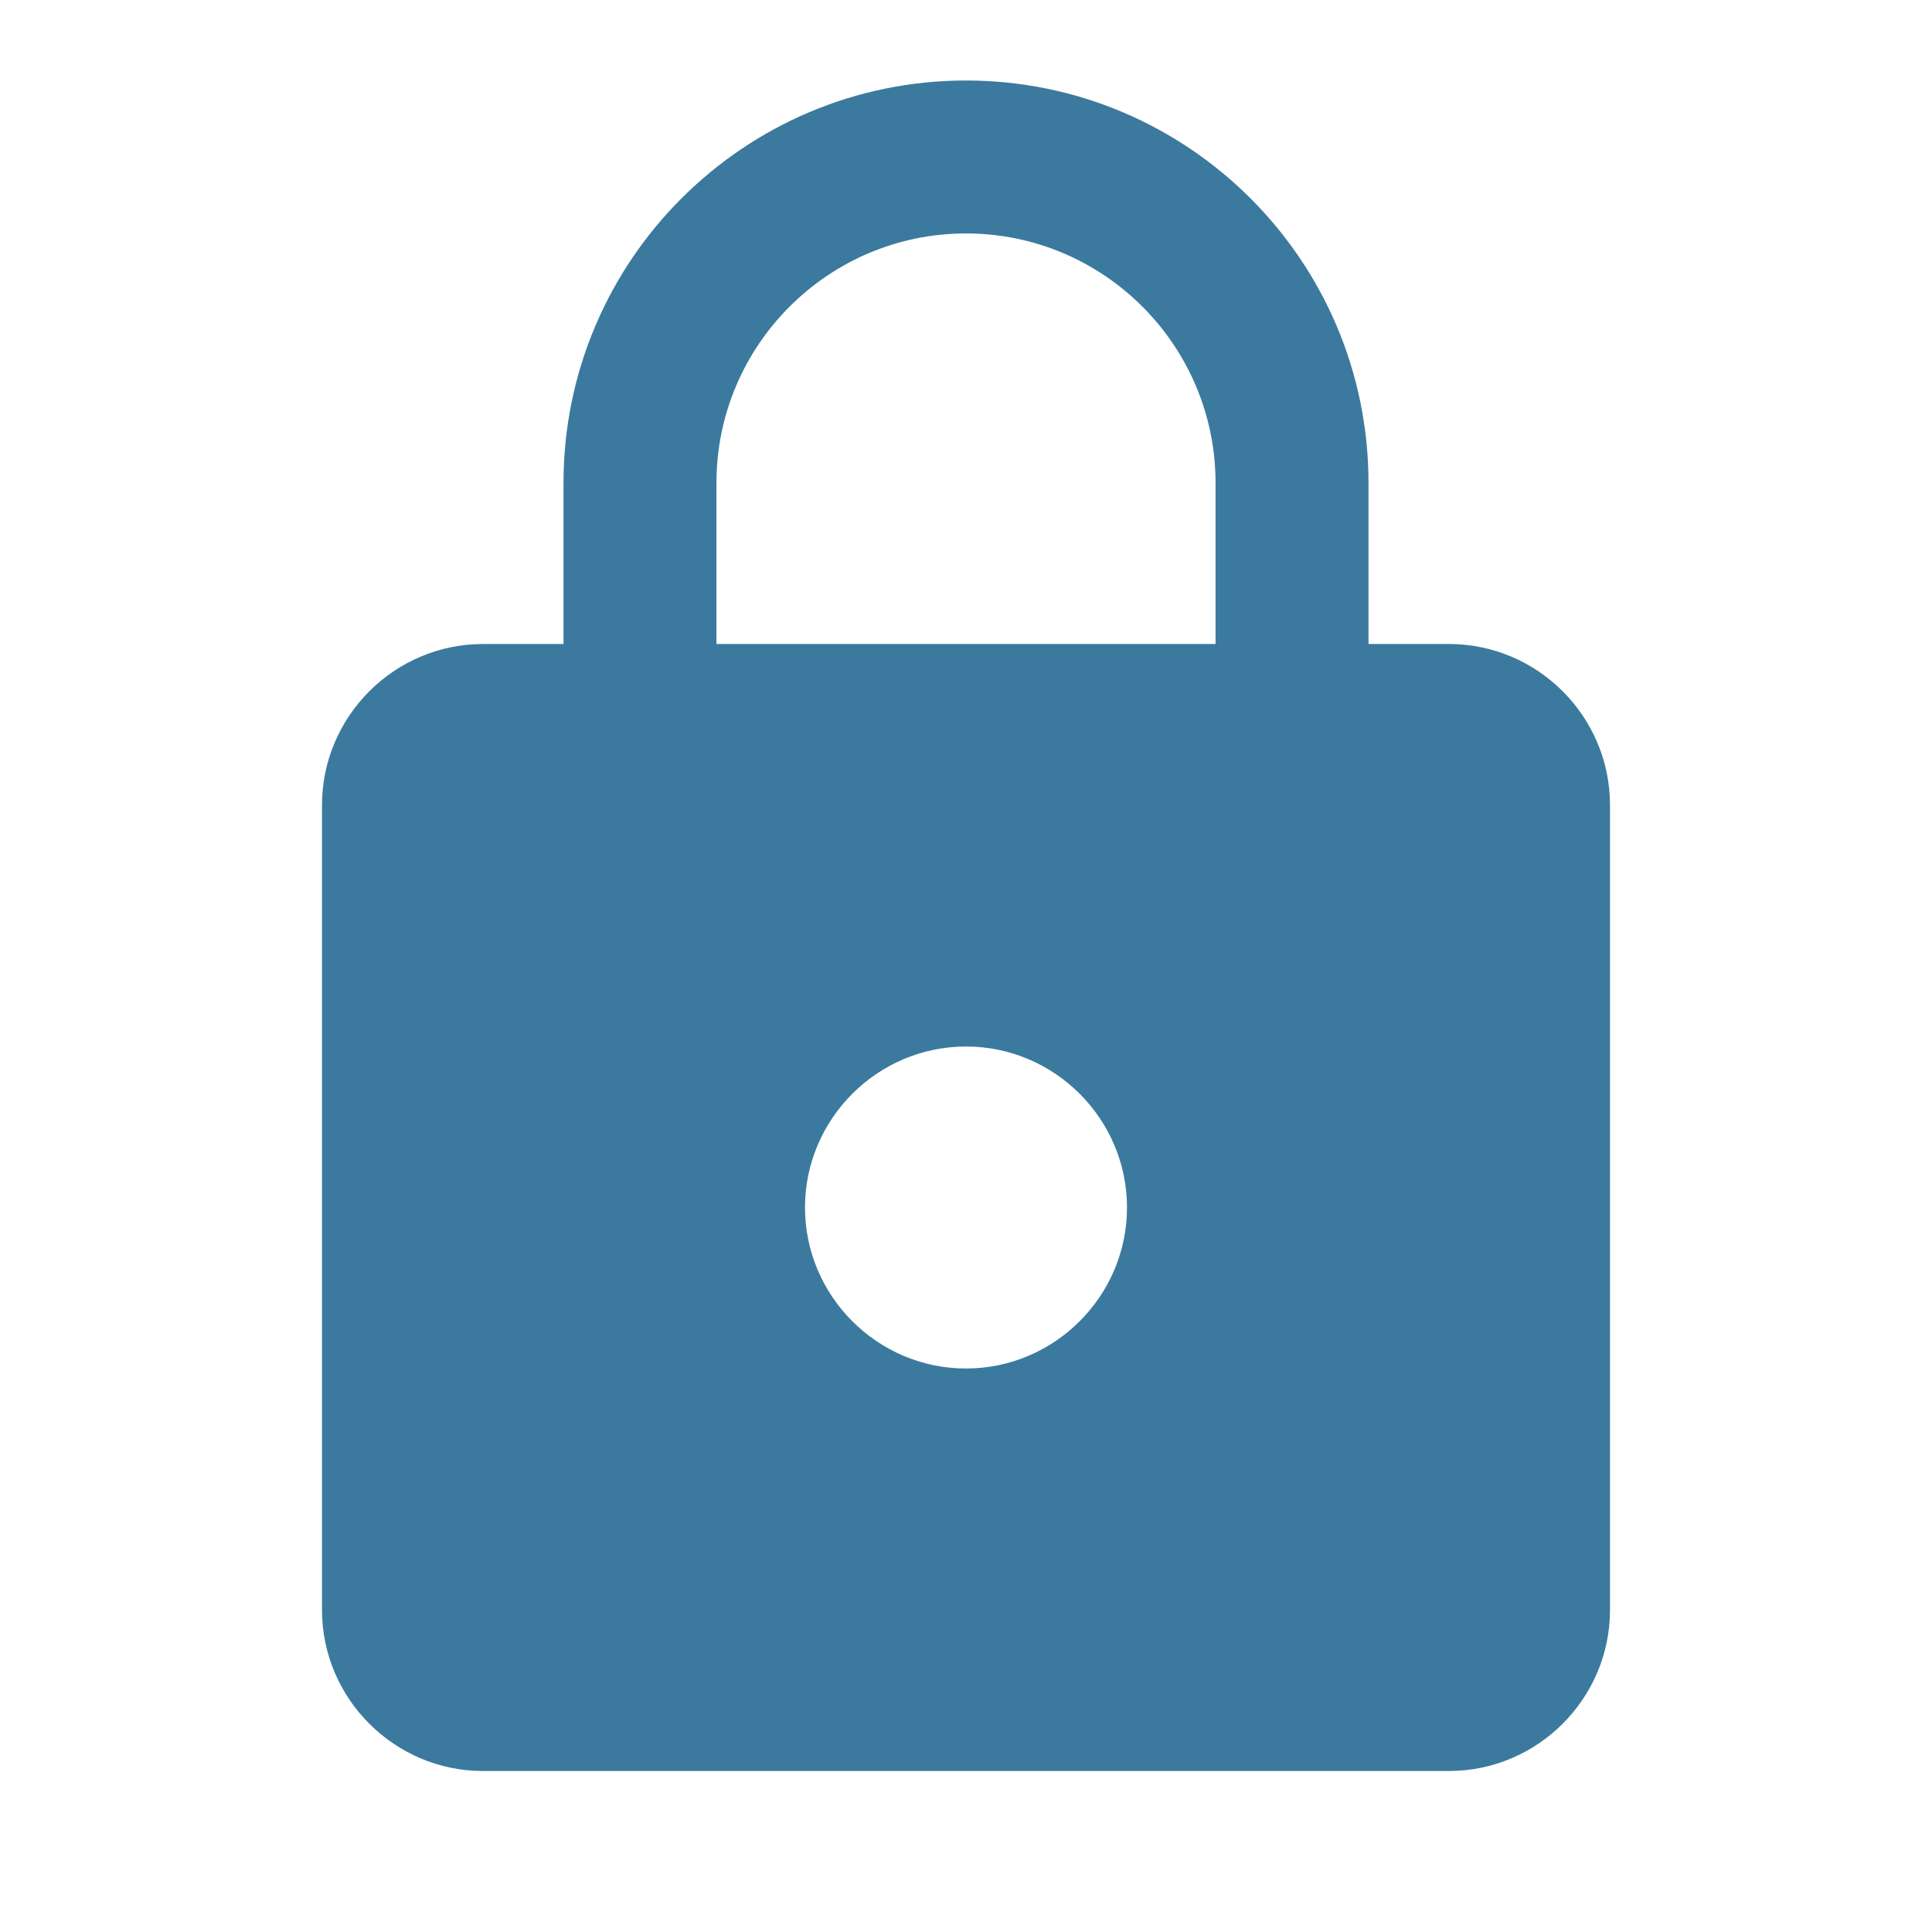
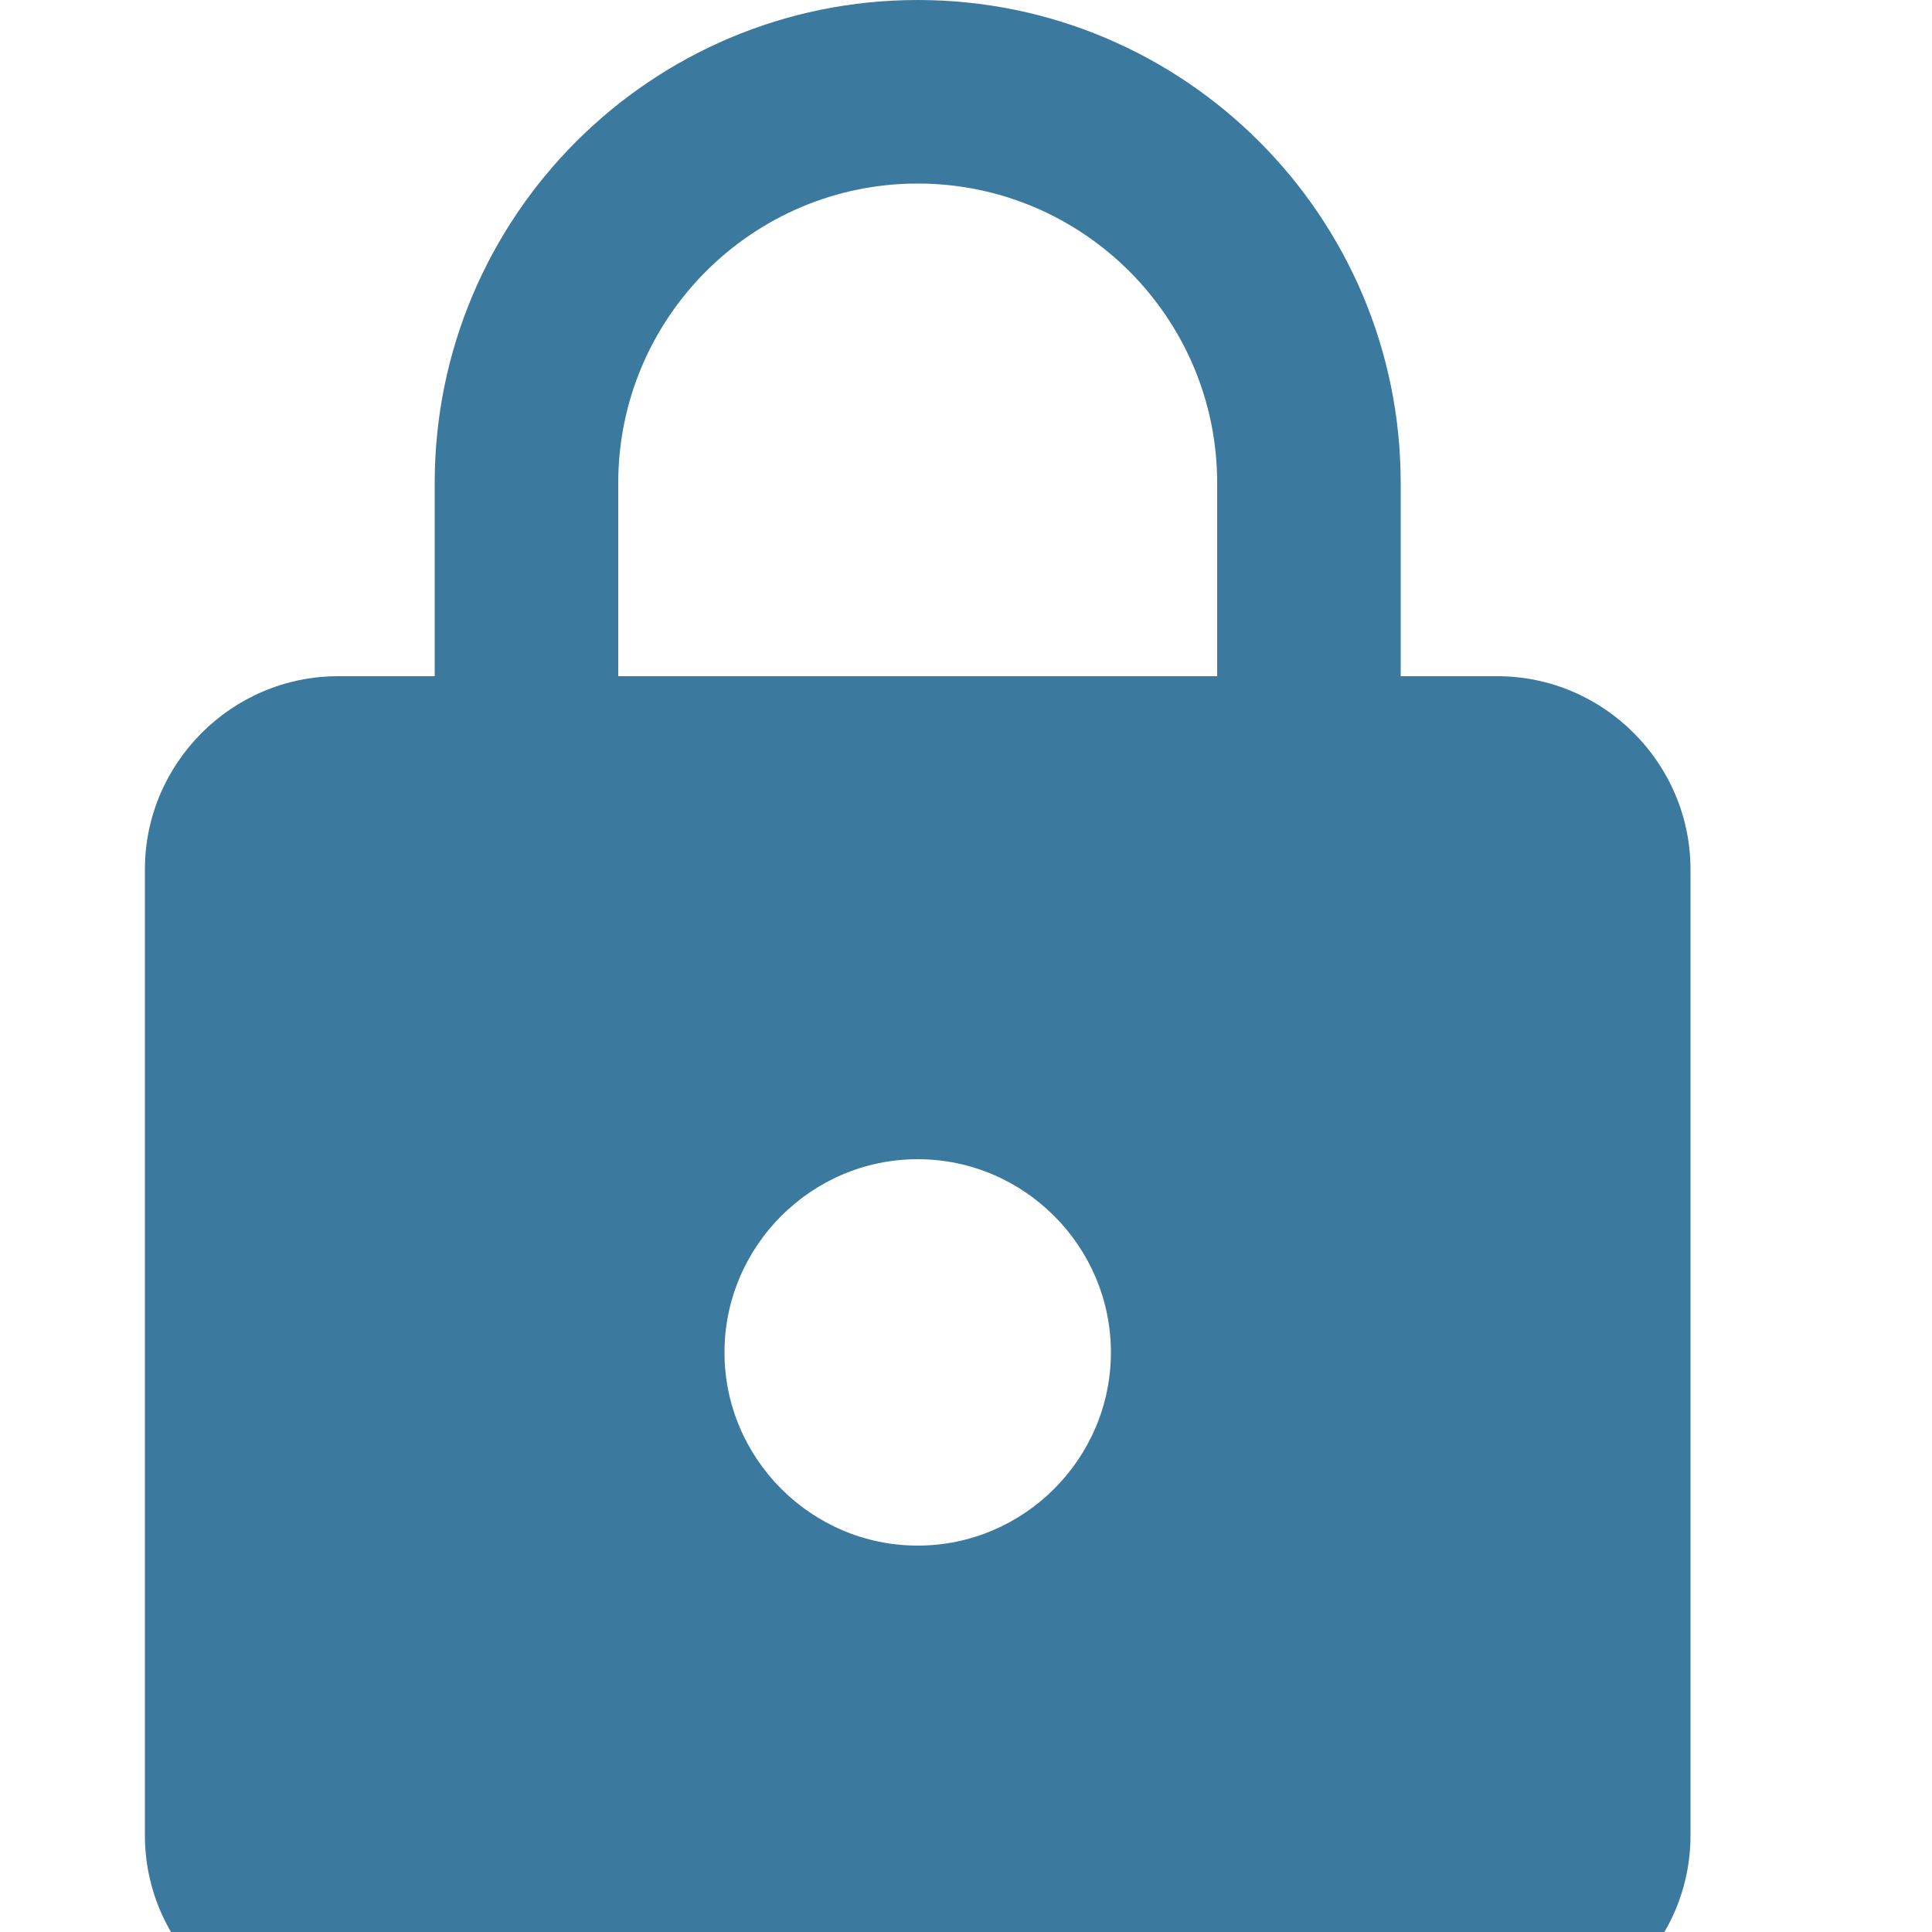
- <svg xmlns="http://www.w3.org/2000/svg" width="24px" height="24px" viewBox="0 0 24 24" version="1.1">
-   <g stroke="none" stroke-width="1" fill="none" fill-rule="evenodd">
-     <g transform="translate(-945, -319)">
-       <g transform="translate(945, 319)">
-         <polygon id="Path" points="0 0 24 0 24 24 0 24" />
-         <path d="M18,8 L17,8 L17,6 C17,3.24 14.76,1 12,1 C9.24,1 7,3.24 7,6 L7,8 L6,8 C4.9,8 4,8.9 4,10 L4,20 C4,21.1 4.9,22 6,22 L18,22 C19.1,22 20,21.1 20,20 L20,10 C20,8.9 19.1,8 18,8 Z M12,17 C10.9,17 10,16.1 10,15 C10,13.9 10.9,13 12,13 C13.1,13 14,13.9 14,15 C14,16.1 13.1,17 12,17 Z M15.1,8 L8.9,8 L8.9,6 C8.9,4.29 10.29,2.9 12,2.9 C13.71,2.9 15.1,4.29 15.1,6 L15.1,8 Z" id="Shape" fill="#3B7A9E" fill-rule="nonzero" />
-       </g>
-     </g>
-   </g>
+ <svg xmlns="http://www.w3.org/2000/svg" width="24px" height="24px" viewBox="5 1 15 20" version="1.1">
+   <path d="M18,8 L17,8 L17,6 C17,3.24 14.76,1 12,1 C9.24,1 7,3.24 7,6 L7,8 L6,8 C4.9,8 4,8.9 4,10 L4,20 C4,21.1 4.9,22 6,22 L18,22 C19.1,22 20,21.1 20,20 L20,10 C20,8.9 19.1,8 18,8 Z M12,17 C10.9,17 10,16.1 10,15 C10,13.9 10.9,13 12,13 C13.1,13 14,13.9 14,15 C14,16.1 13.1,17 12,17 Z M15.1,8 L8.9,8 L8.9,6 C8.9,4.29 10.29,2.9 12,2.9 C13.71,2.9 15.1,4.29 15.1,6 L15.1,8 Z" fill="#3B7A9E" fill-rule="nonzero" />
</svg>
